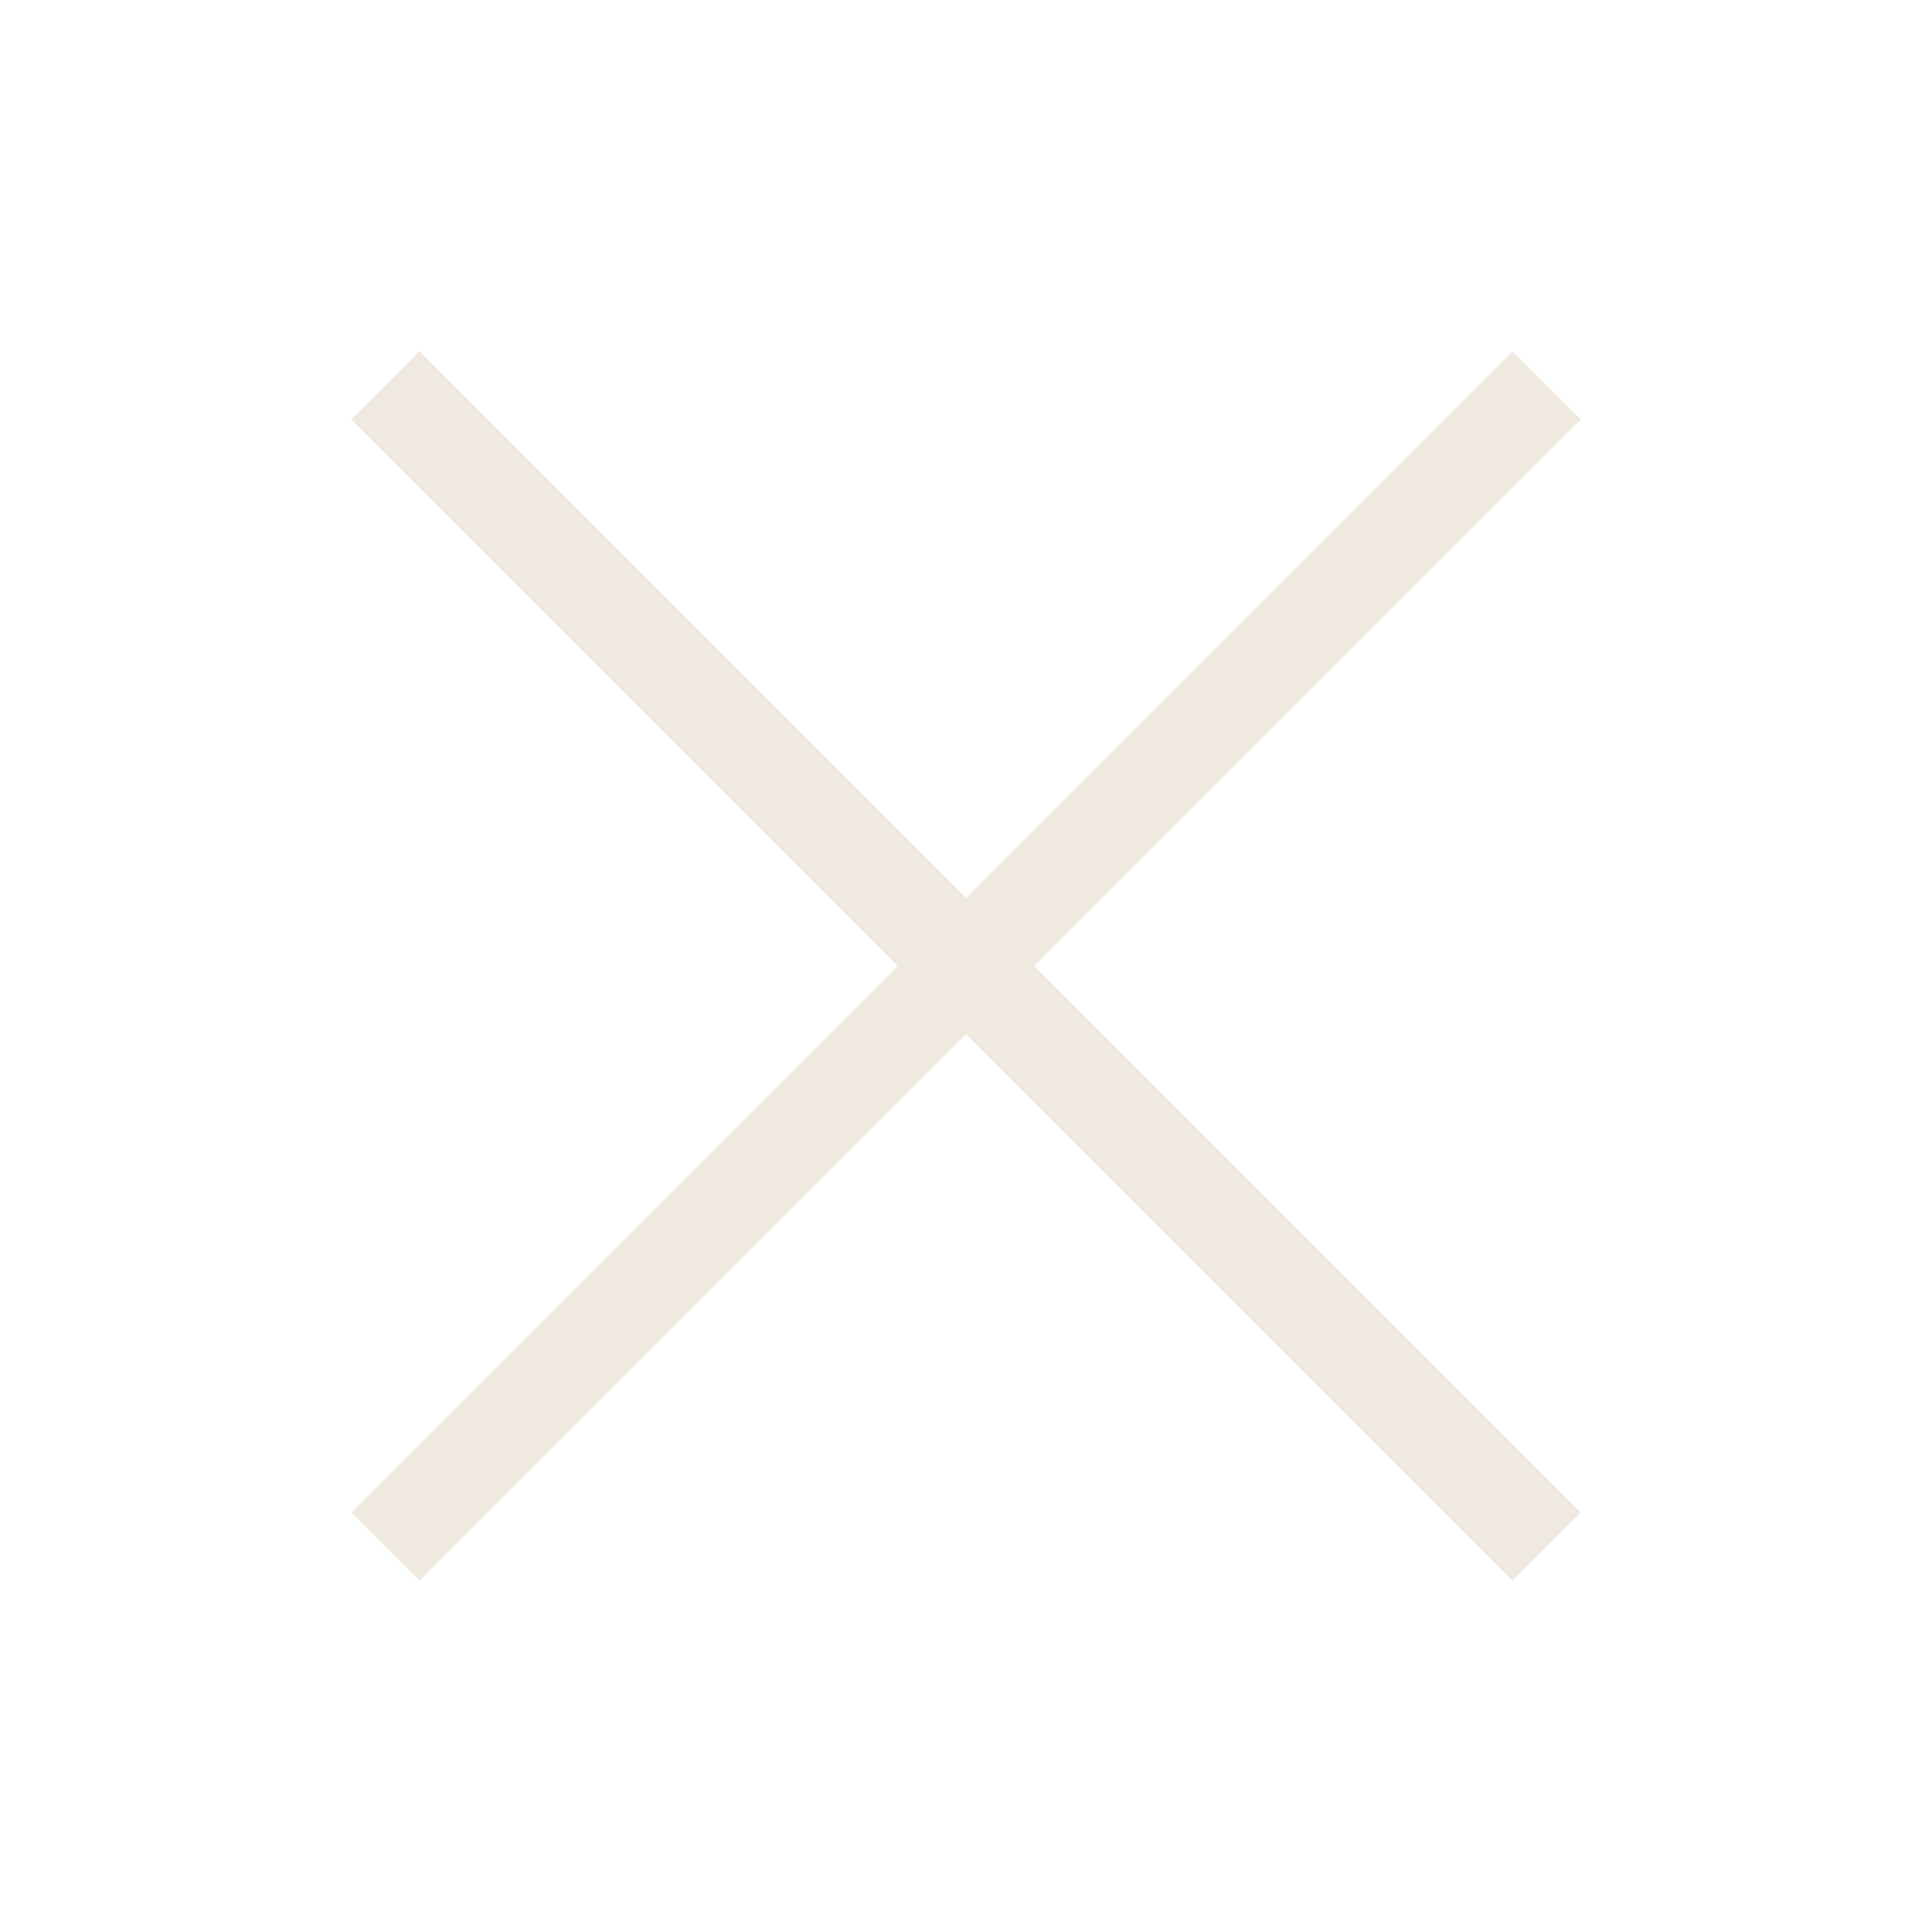
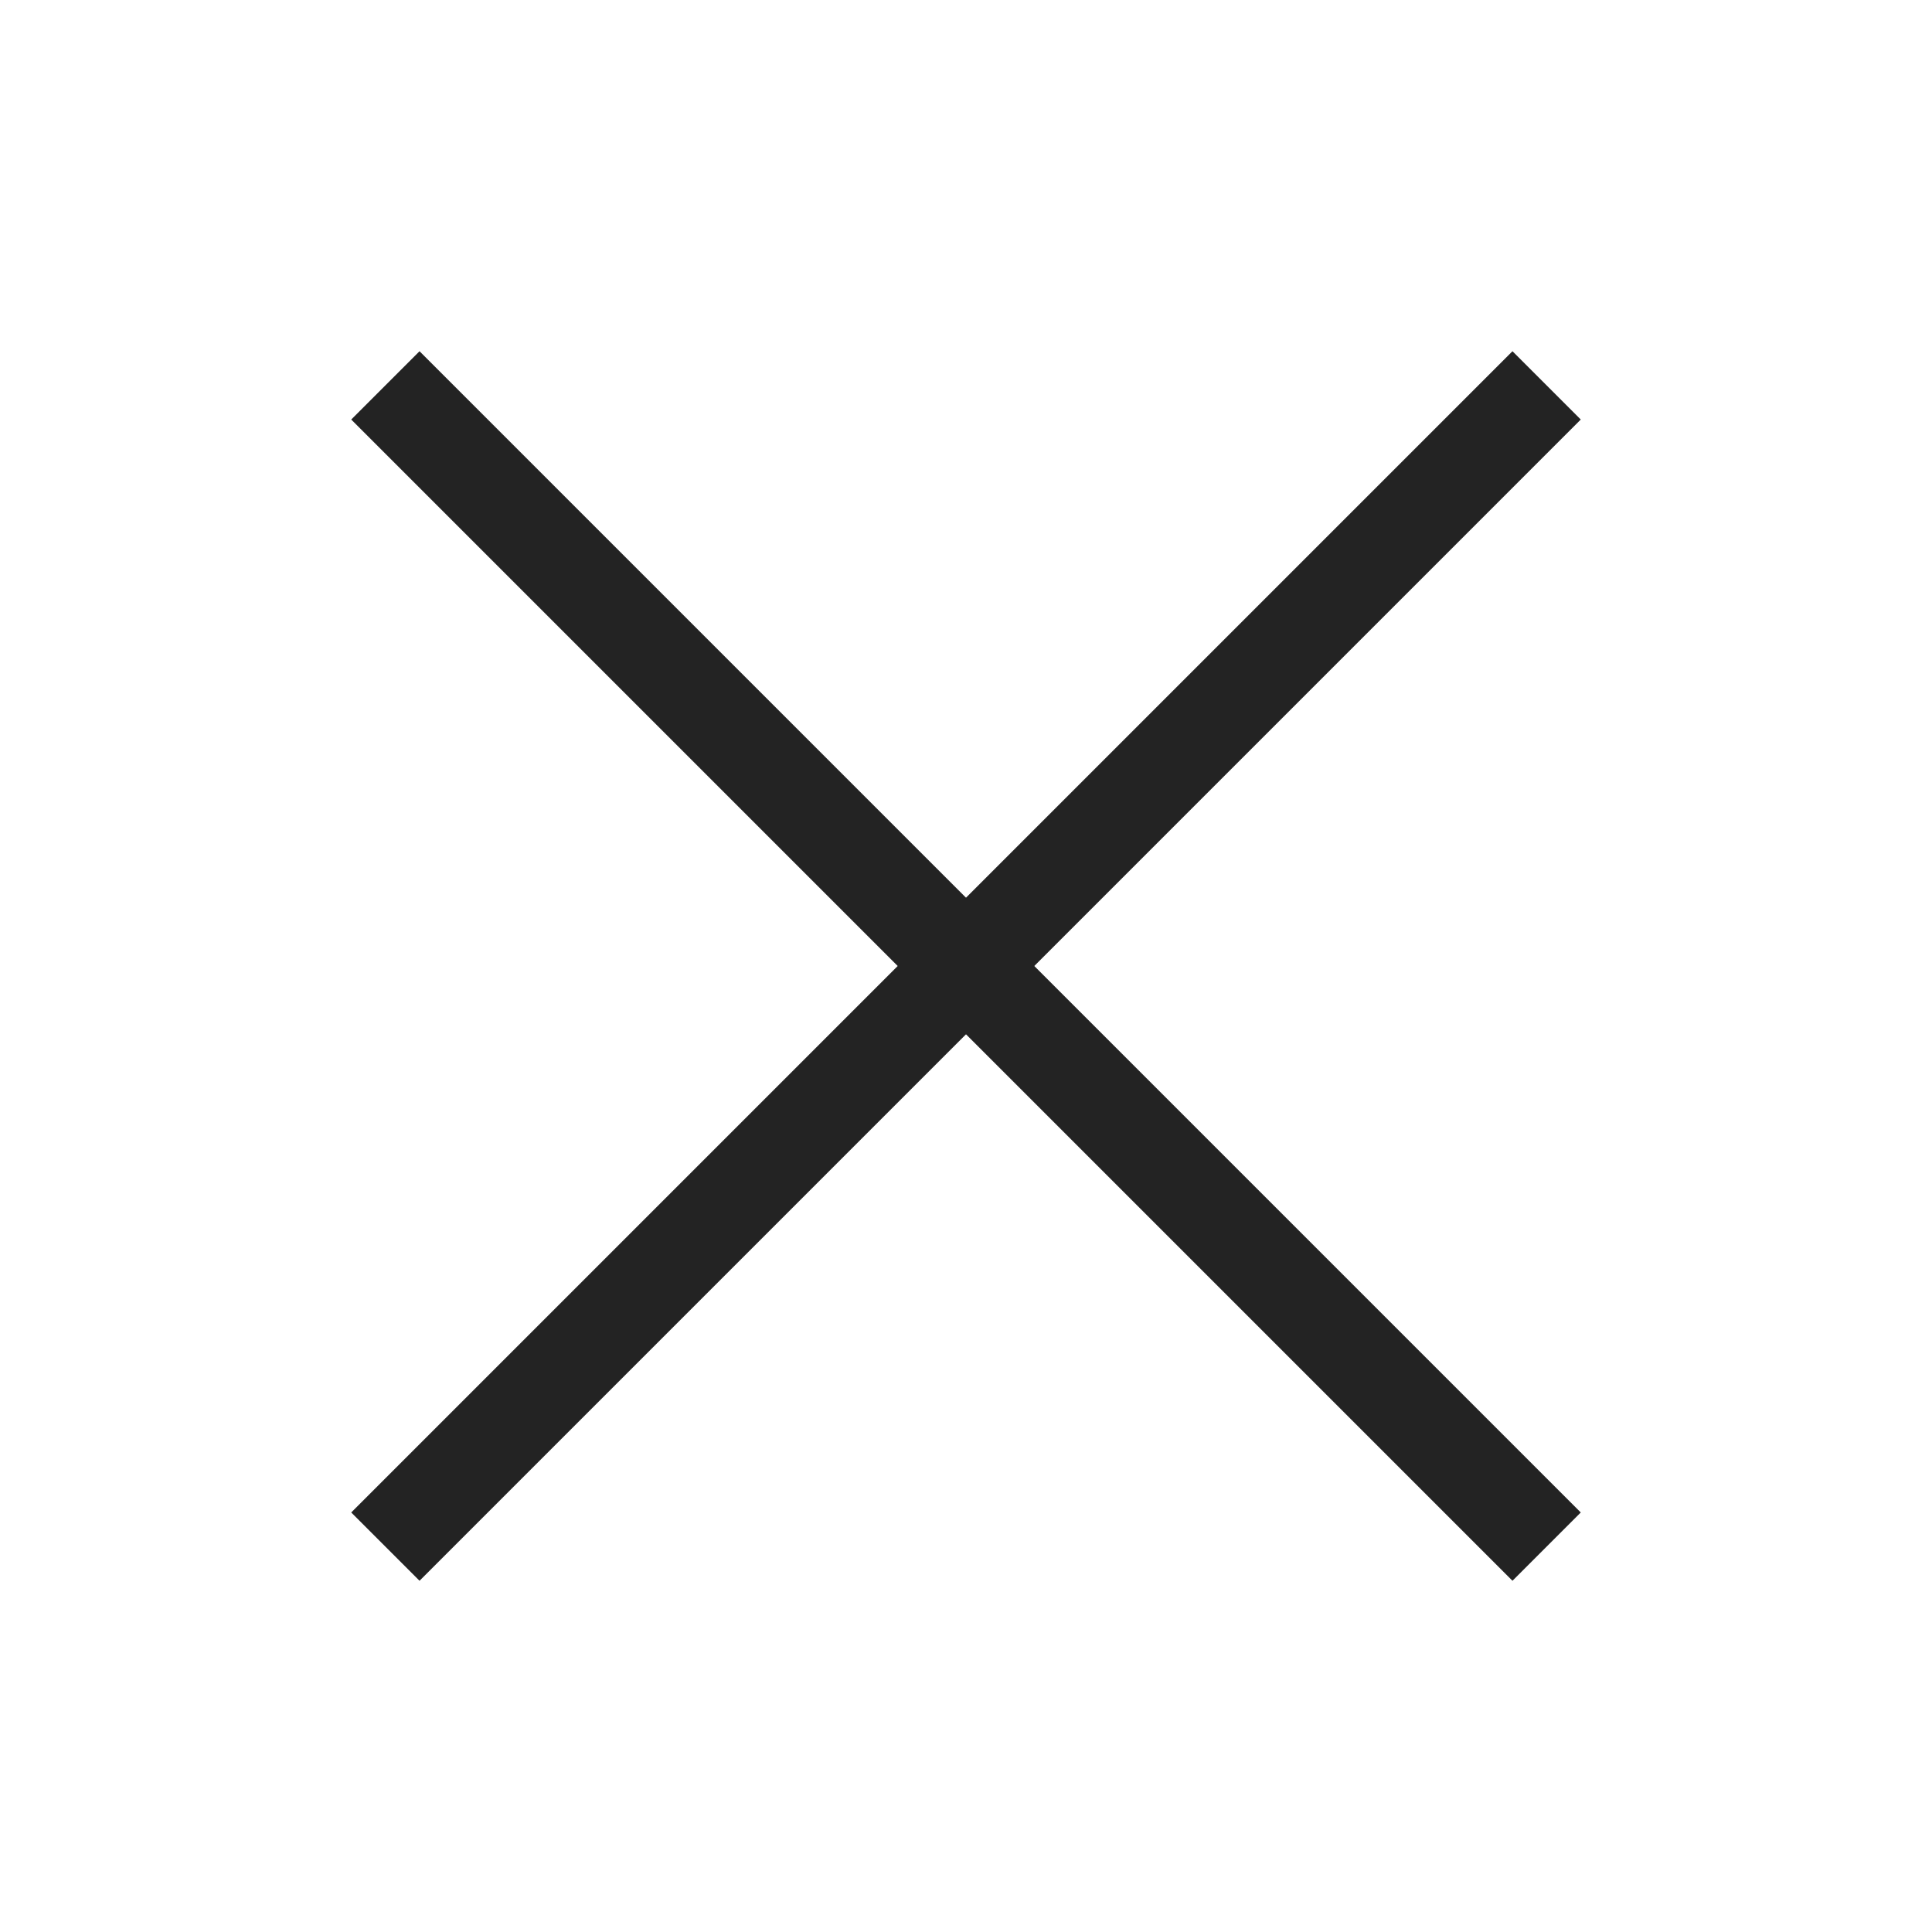
<svg xmlns="http://www.w3.org/2000/svg" width="20" height="20" viewBox="0 0 20 20" fill="none">
-   <path d="M4.343 4.343L15.657 15.657" stroke="#EFE9DF" stroke-linecap="square" />
-   <path d="M15.657 4.343L4.343 15.657" stroke="#EFE9DF" stroke-linecap="square" />
+   <path d="M4.343 4.343L15.657 15.657" stroke="#232323" stroke-linecap="square" />
+   <path d="M15.657 4.343L4.343 15.657" stroke="#232323" stroke-linecap="square" />
</svg>
